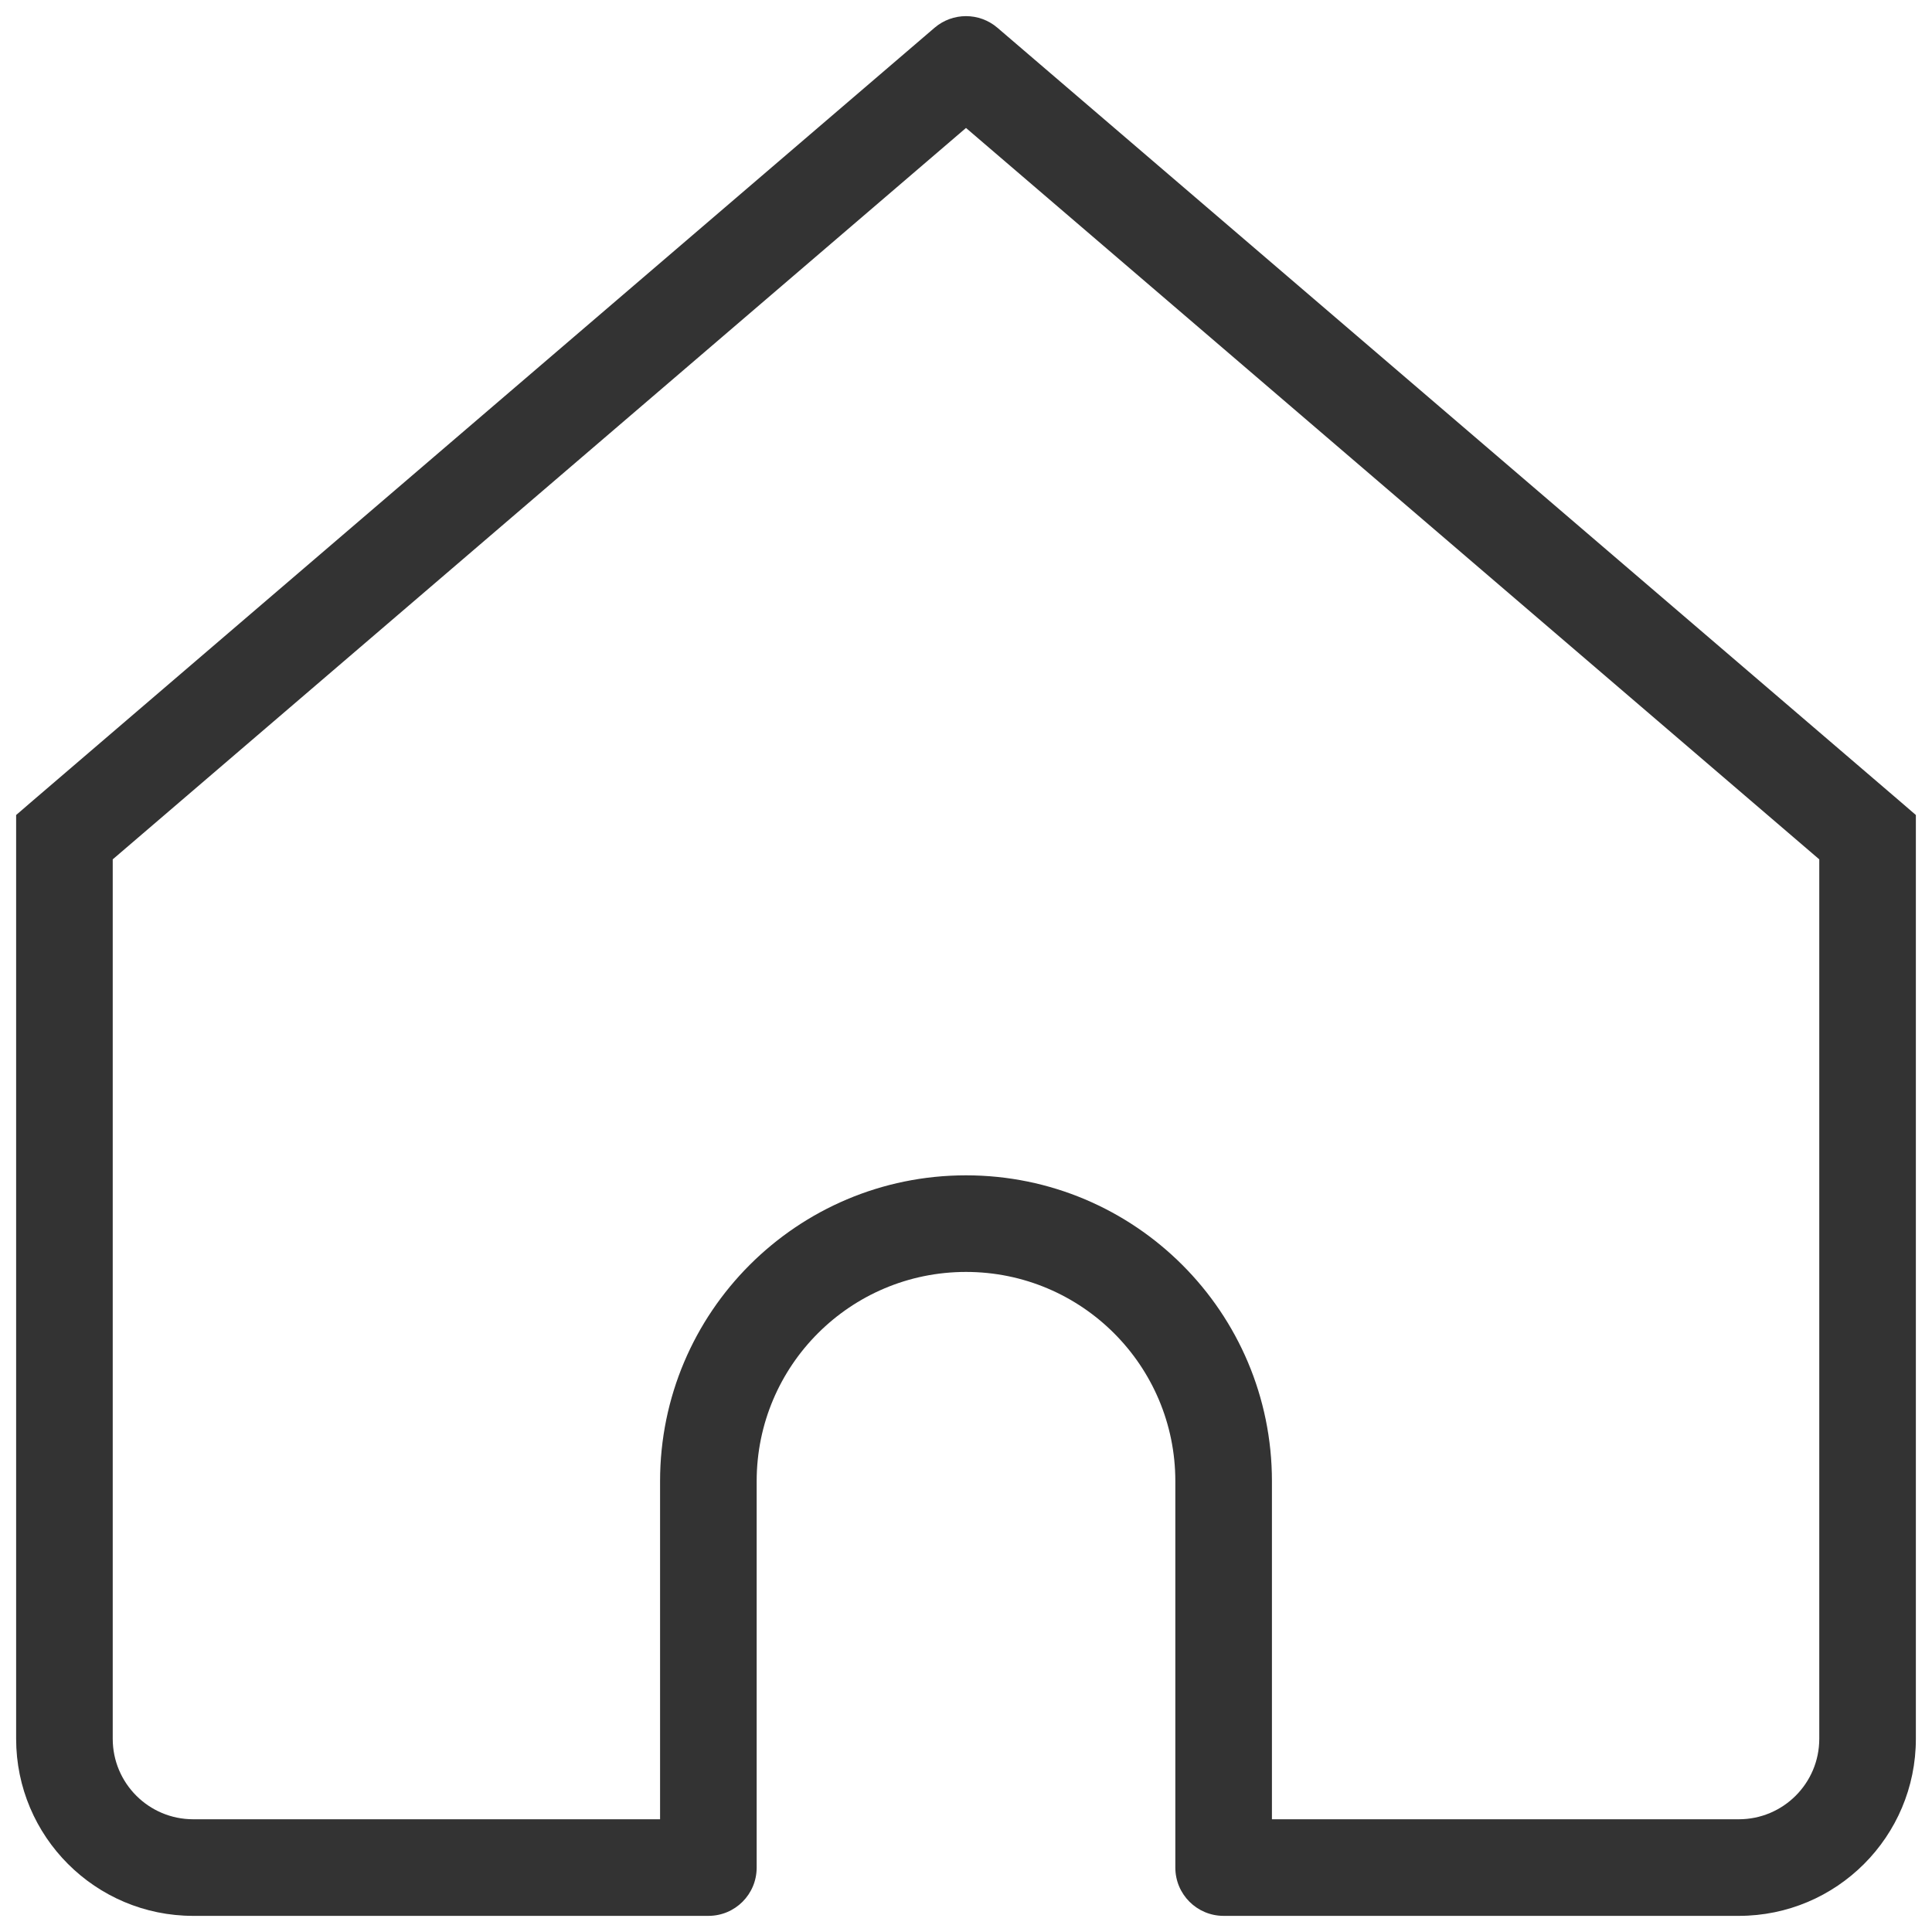
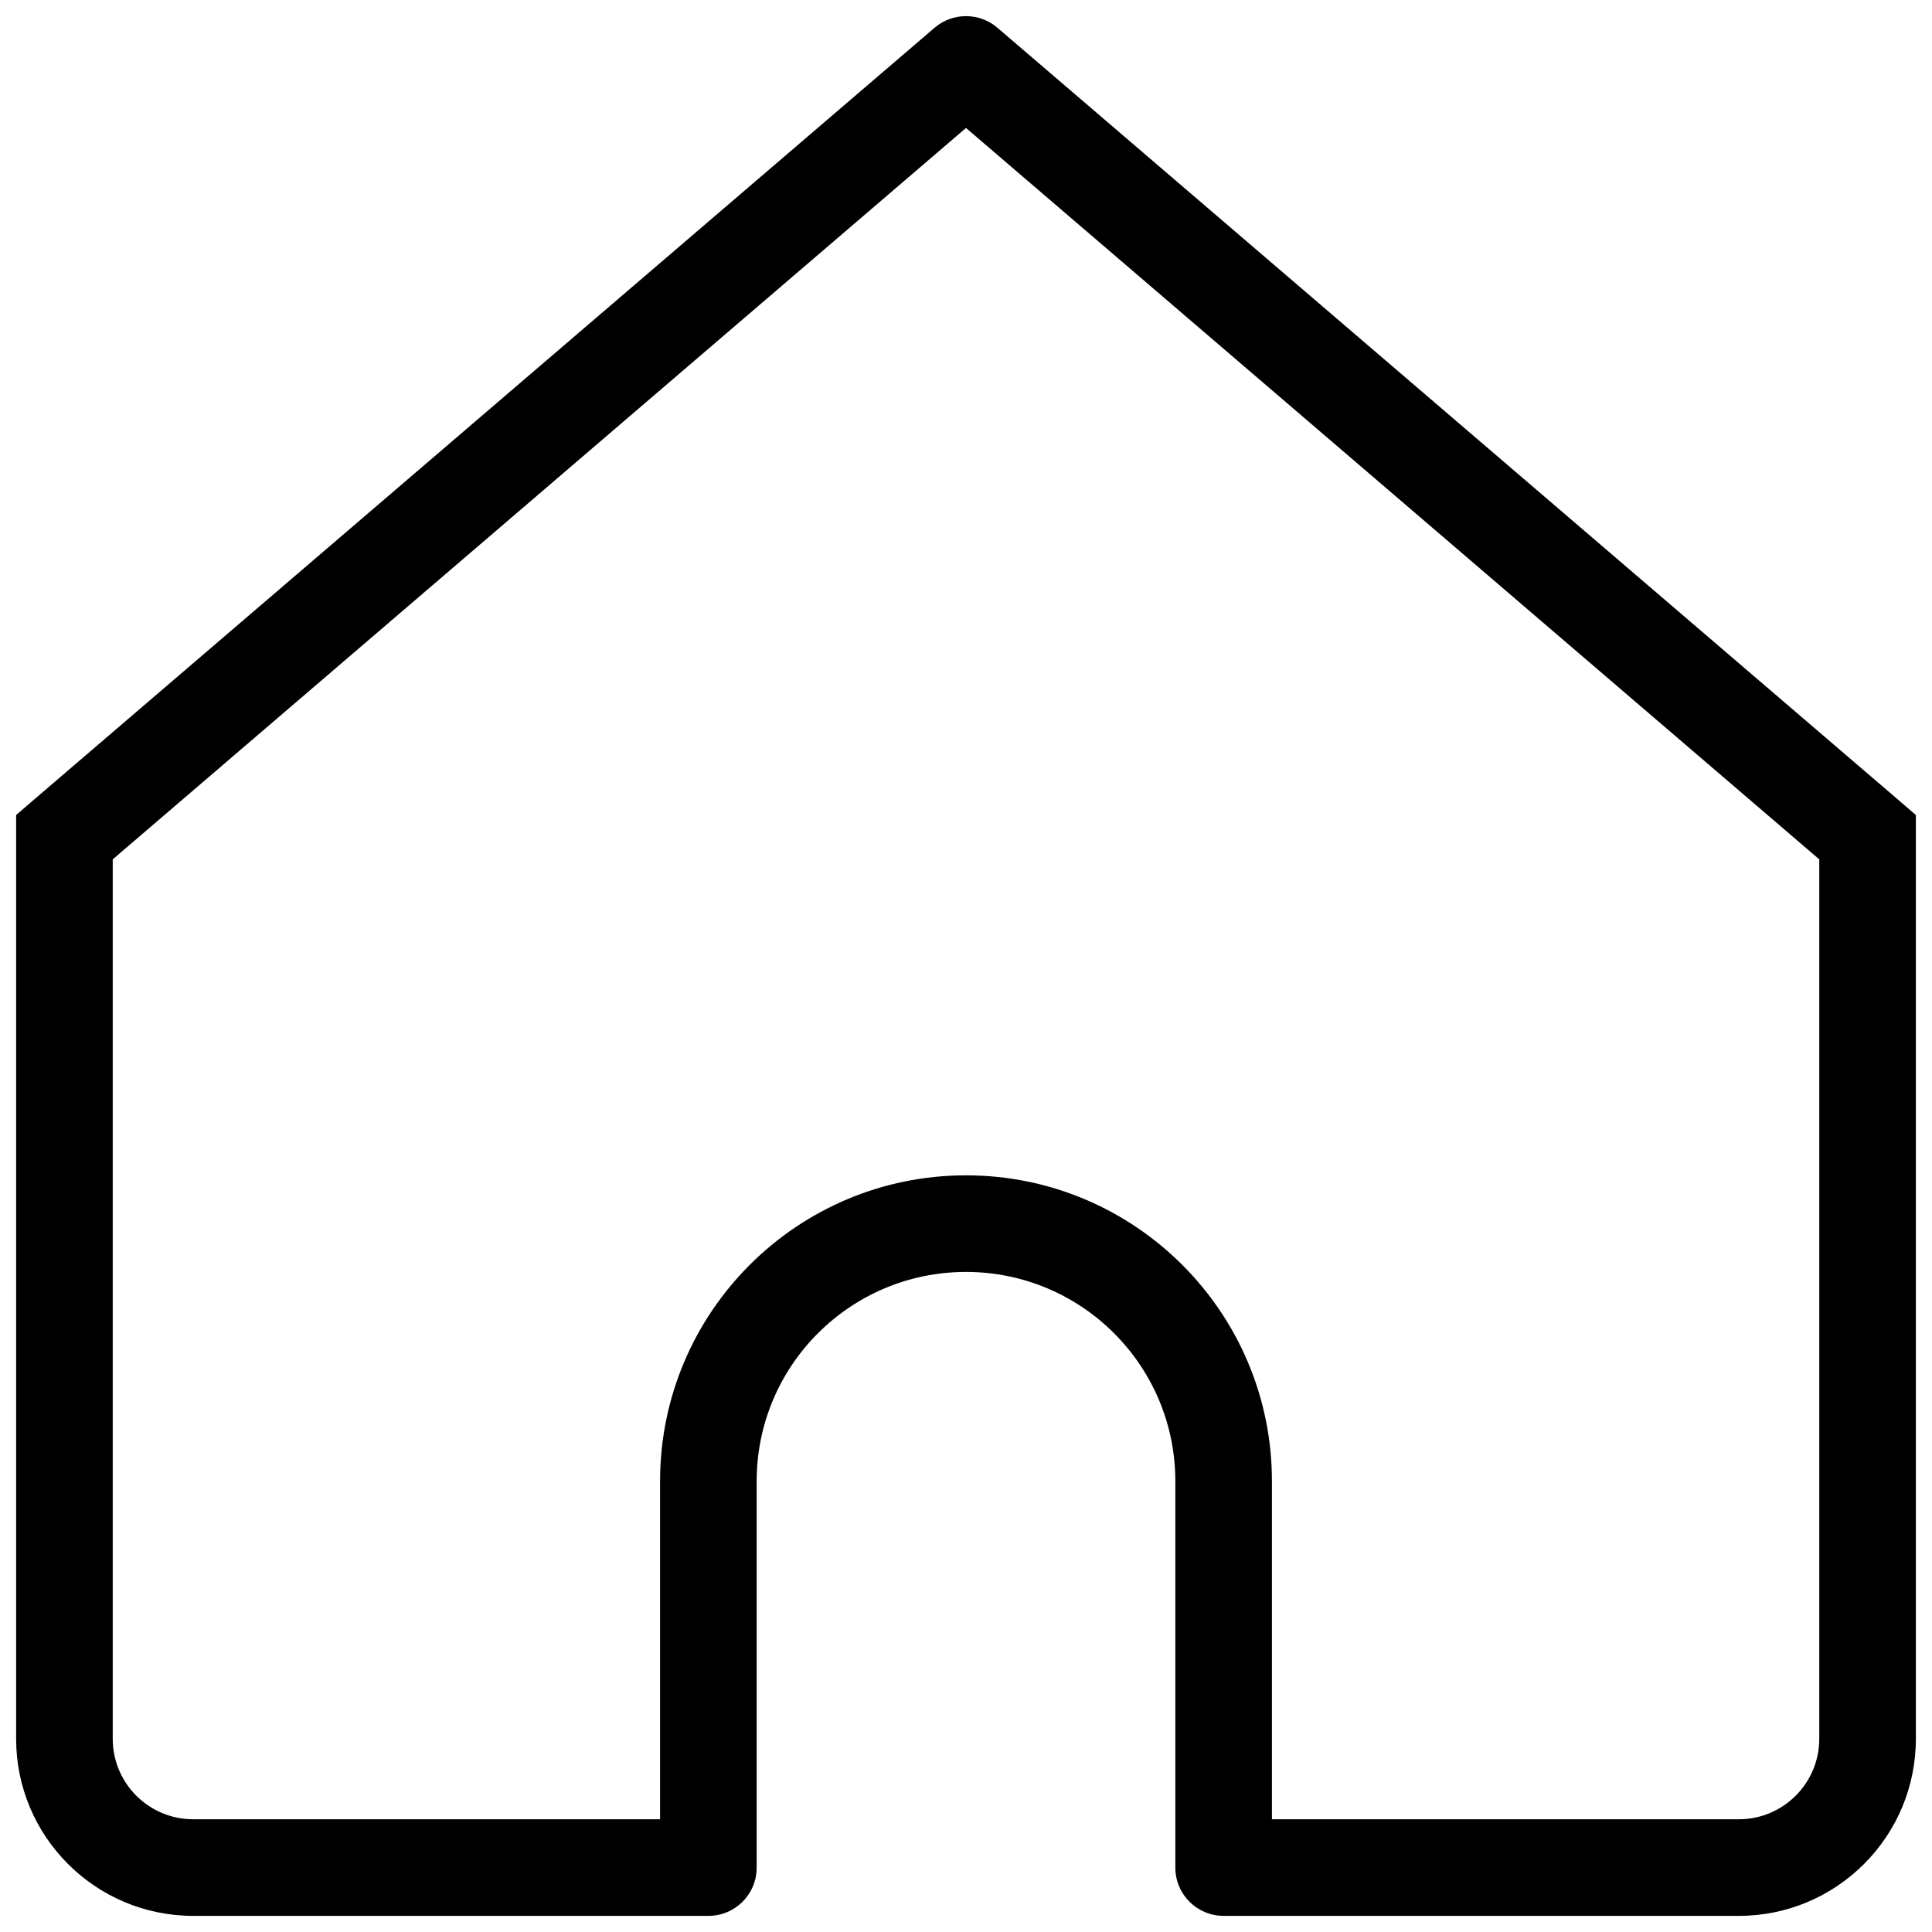
<svg xmlns="http://www.w3.org/2000/svg" width="20" height="20" viewBox="0 0 20 20" fill="none">
-   <path d="M10 0.667L10.325 0.287C10.138 0.127 9.862 0.127 9.675 0.287L10 0.667ZM0.667 8.667L0.341 8.287L0.167 8.437V8.667H0.667ZM7.333 19.333V19.833C7.61 19.833 7.833 19.61 7.833 19.333H7.333ZM12.667 19.333H12.167C12.167 19.61 12.391 19.833 12.667 19.833V19.333ZM19.333 8.667H19.833V8.437L19.659 8.287L19.333 8.667ZM2 19.833H7.333V18.833H2V19.833ZM19.659 8.287L10.325 0.287L9.675 1.046L19.008 9.046L19.659 8.287ZM9.675 0.287L0.341 8.287L0.992 9.046L10.325 1.046L9.675 0.287ZM7.833 19.333V15.333H6.833V19.333H7.833ZM12.167 15.333V19.333H13.167V15.333H12.167ZM12.667 19.833H18V18.833H12.667V19.833ZM19.833 18V8.667H18.833V18H19.833ZM0.167 8.667V18H1.167V8.667H0.167ZM10 13.167C11.197 13.167 12.167 14.137 12.167 15.333H13.167C13.167 13.585 11.749 12.167 10 12.167V13.167ZM10 12.167C8.251 12.167 6.833 13.585 6.833 15.333H7.833C7.833 14.137 8.803 13.167 10 13.167V12.167ZM18 19.833C19.013 19.833 19.833 19.012 19.833 18H18.833C18.833 18.46 18.46 18.833 18 18.833V19.833ZM2 18.833C1.54 18.833 1.167 18.46 1.167 18H0.167C0.167 19.012 0.988 19.833 2 19.833V18.833Z" fill="#333333" />
+   <path d="M10 0.667L10.325 0.287C10.138 0.127 9.862 0.127 9.675 0.287L10 0.667ZM0.667 8.667L0.341 8.287L0.167 8.437V8.667H0.667ZM7.333 19.333V19.833C7.61 19.833 7.833 19.61 7.833 19.333H7.333ZM12.667 19.333H12.167C12.167 19.61 12.391 19.833 12.667 19.833V19.333ZM19.333 8.667H19.833V8.437L19.659 8.287L19.333 8.667ZM2 19.833H7.333V18.833H2V19.833ZM19.659 8.287L10.325 0.287L9.675 1.046L19.008 9.046L19.659 8.287ZM9.675 0.287L0.341 8.287L0.992 9.046L10.325 1.046L9.675 0.287ZM7.833 19.333V15.333H6.833V19.333H7.833ZM12.167 15.333V19.333H13.167V15.333H12.167ZM12.667 19.833H18V18.833H12.667V19.833ZM19.833 18V8.667H18.833V18H19.833ZM0.167 8.667V18H1.167V8.667H0.167ZM10 13.167C11.197 13.167 12.167 14.137 12.167 15.333H13.167C13.167 13.585 11.749 12.167 10 12.167V13.167ZM10 12.167C8.251 12.167 6.833 13.585 6.833 15.333H7.833C7.833 14.137 8.803 13.167 10 13.167V12.167ZM18 19.833C19.013 19.833 19.833 19.012 19.833 18H18.833C18.833 18.46 18.46 18.833 18 18.833V19.833ZM2 18.833C1.54 18.833 1.167 18.46 1.167 18H0.167C0.167 19.012 0.988 19.833 2 19.833V18.833Z" fill="currentColor" />
</svg>
